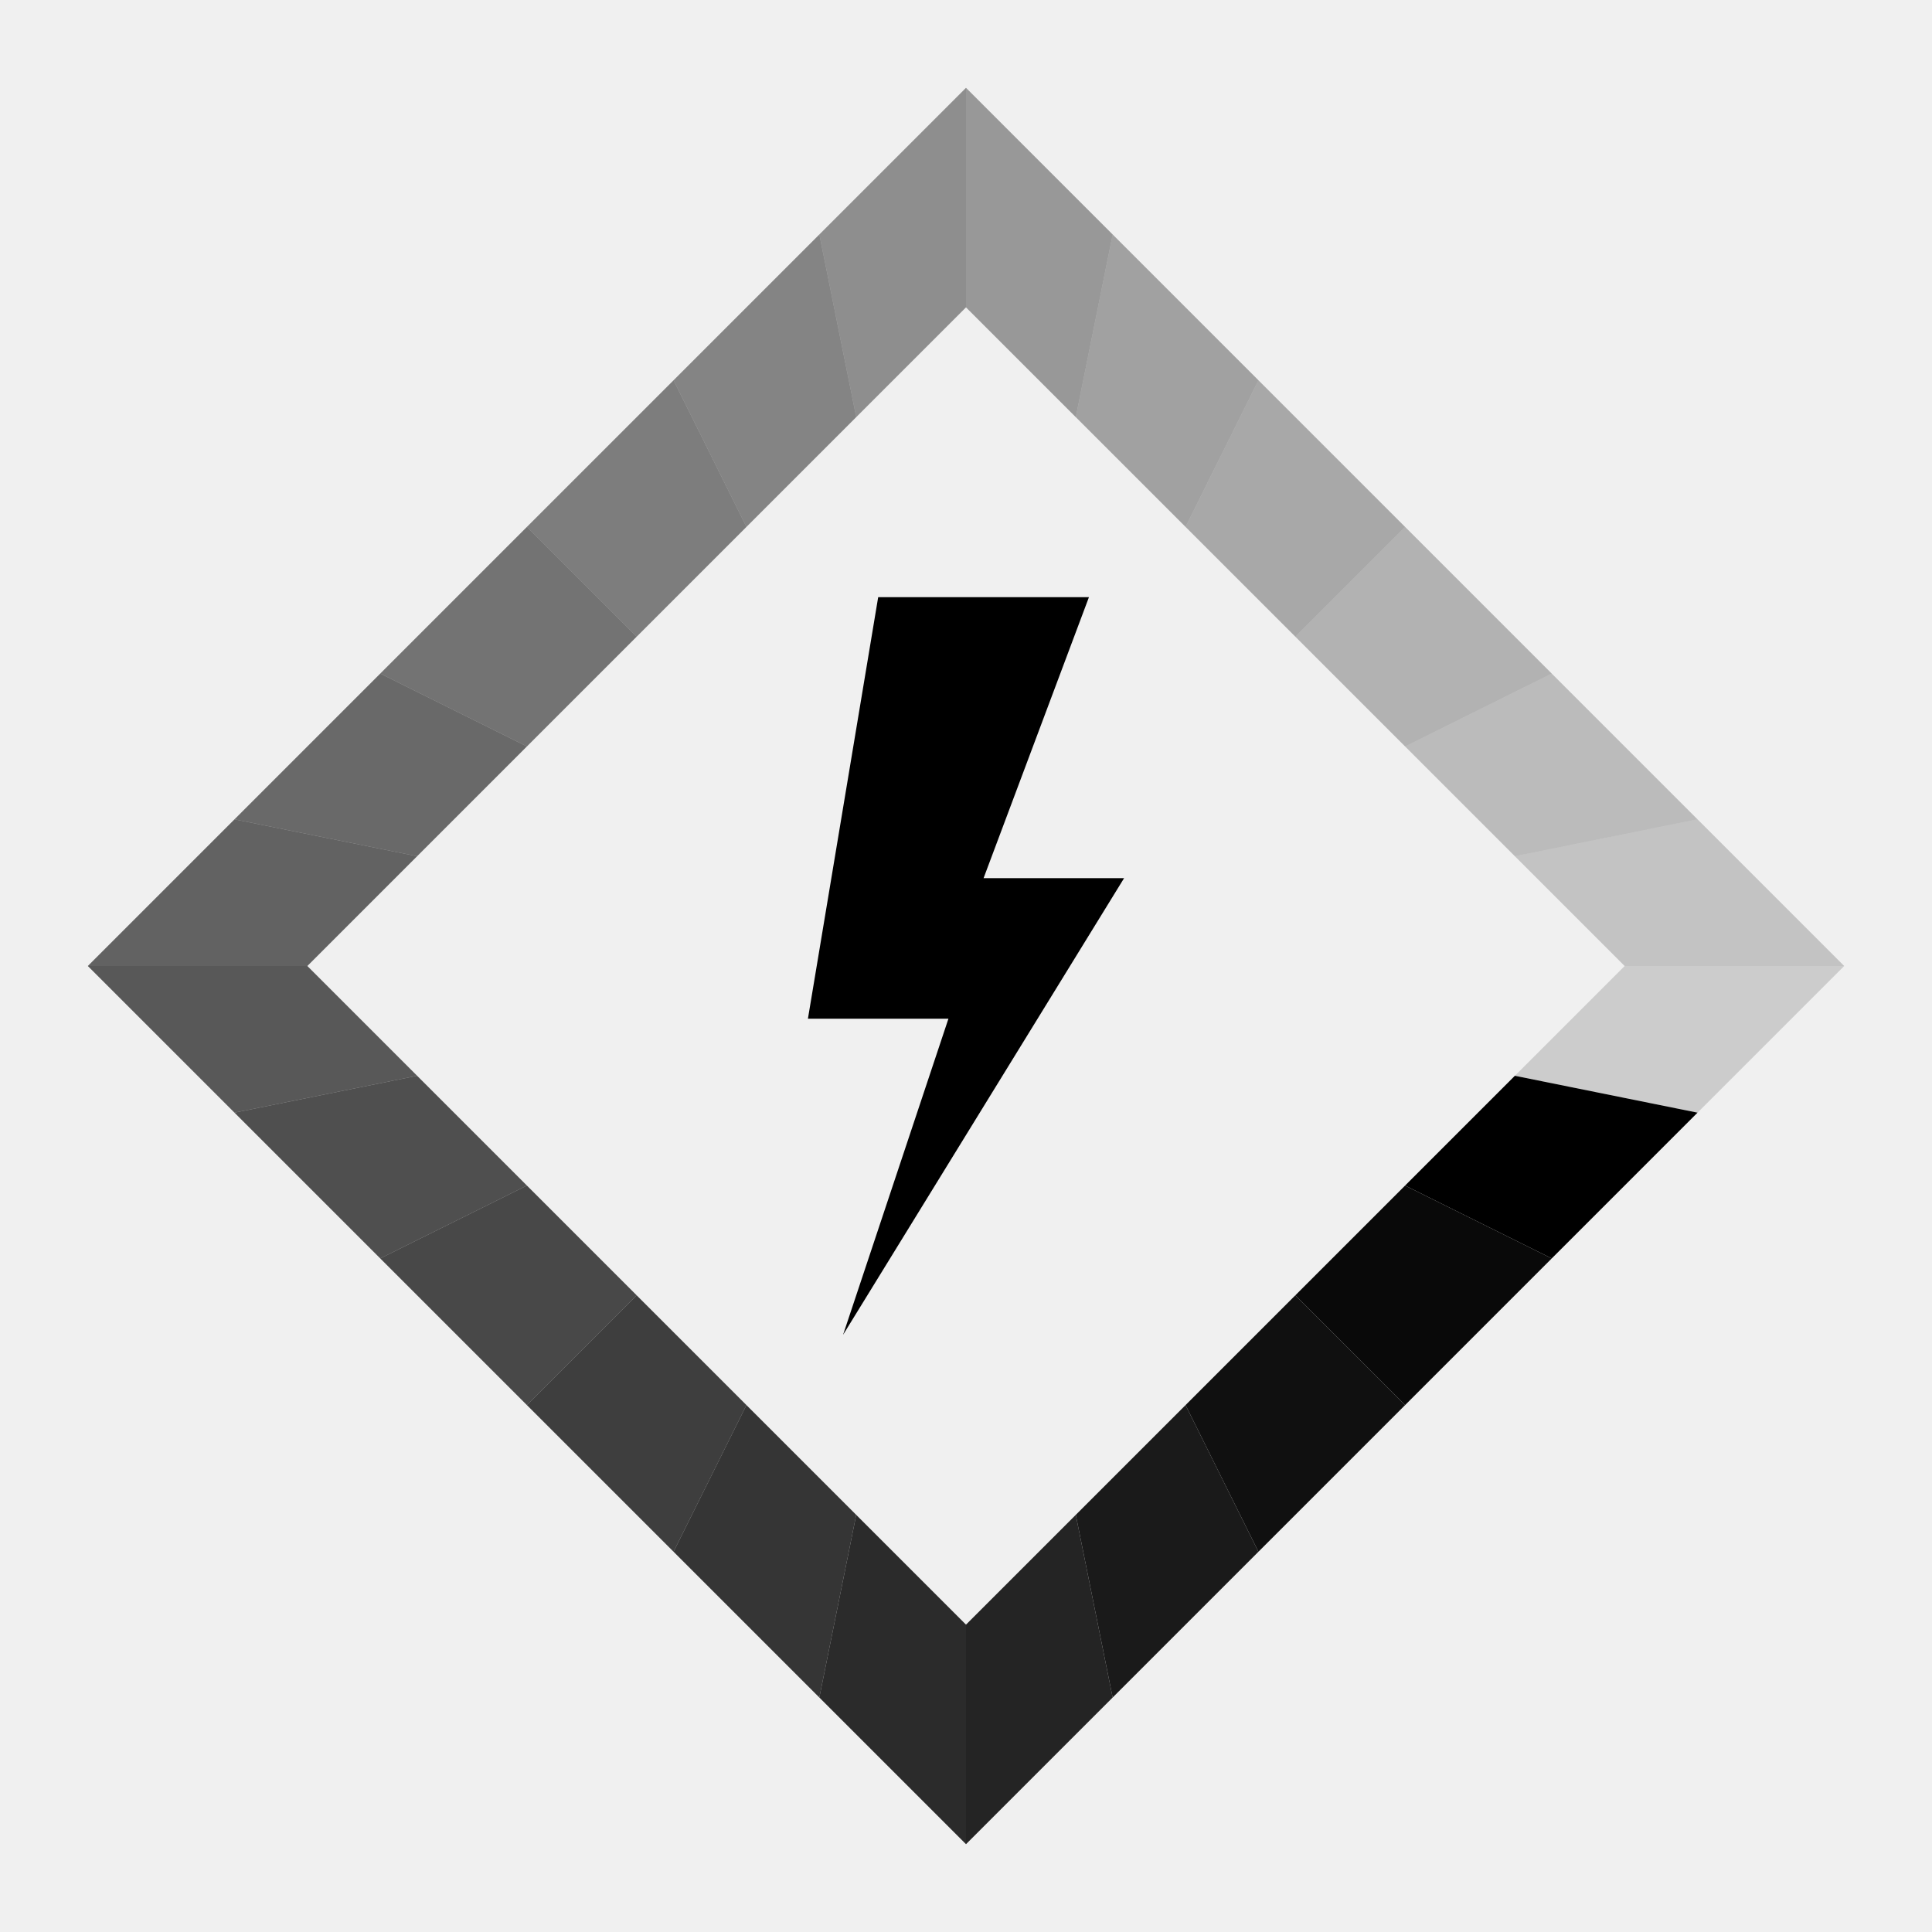
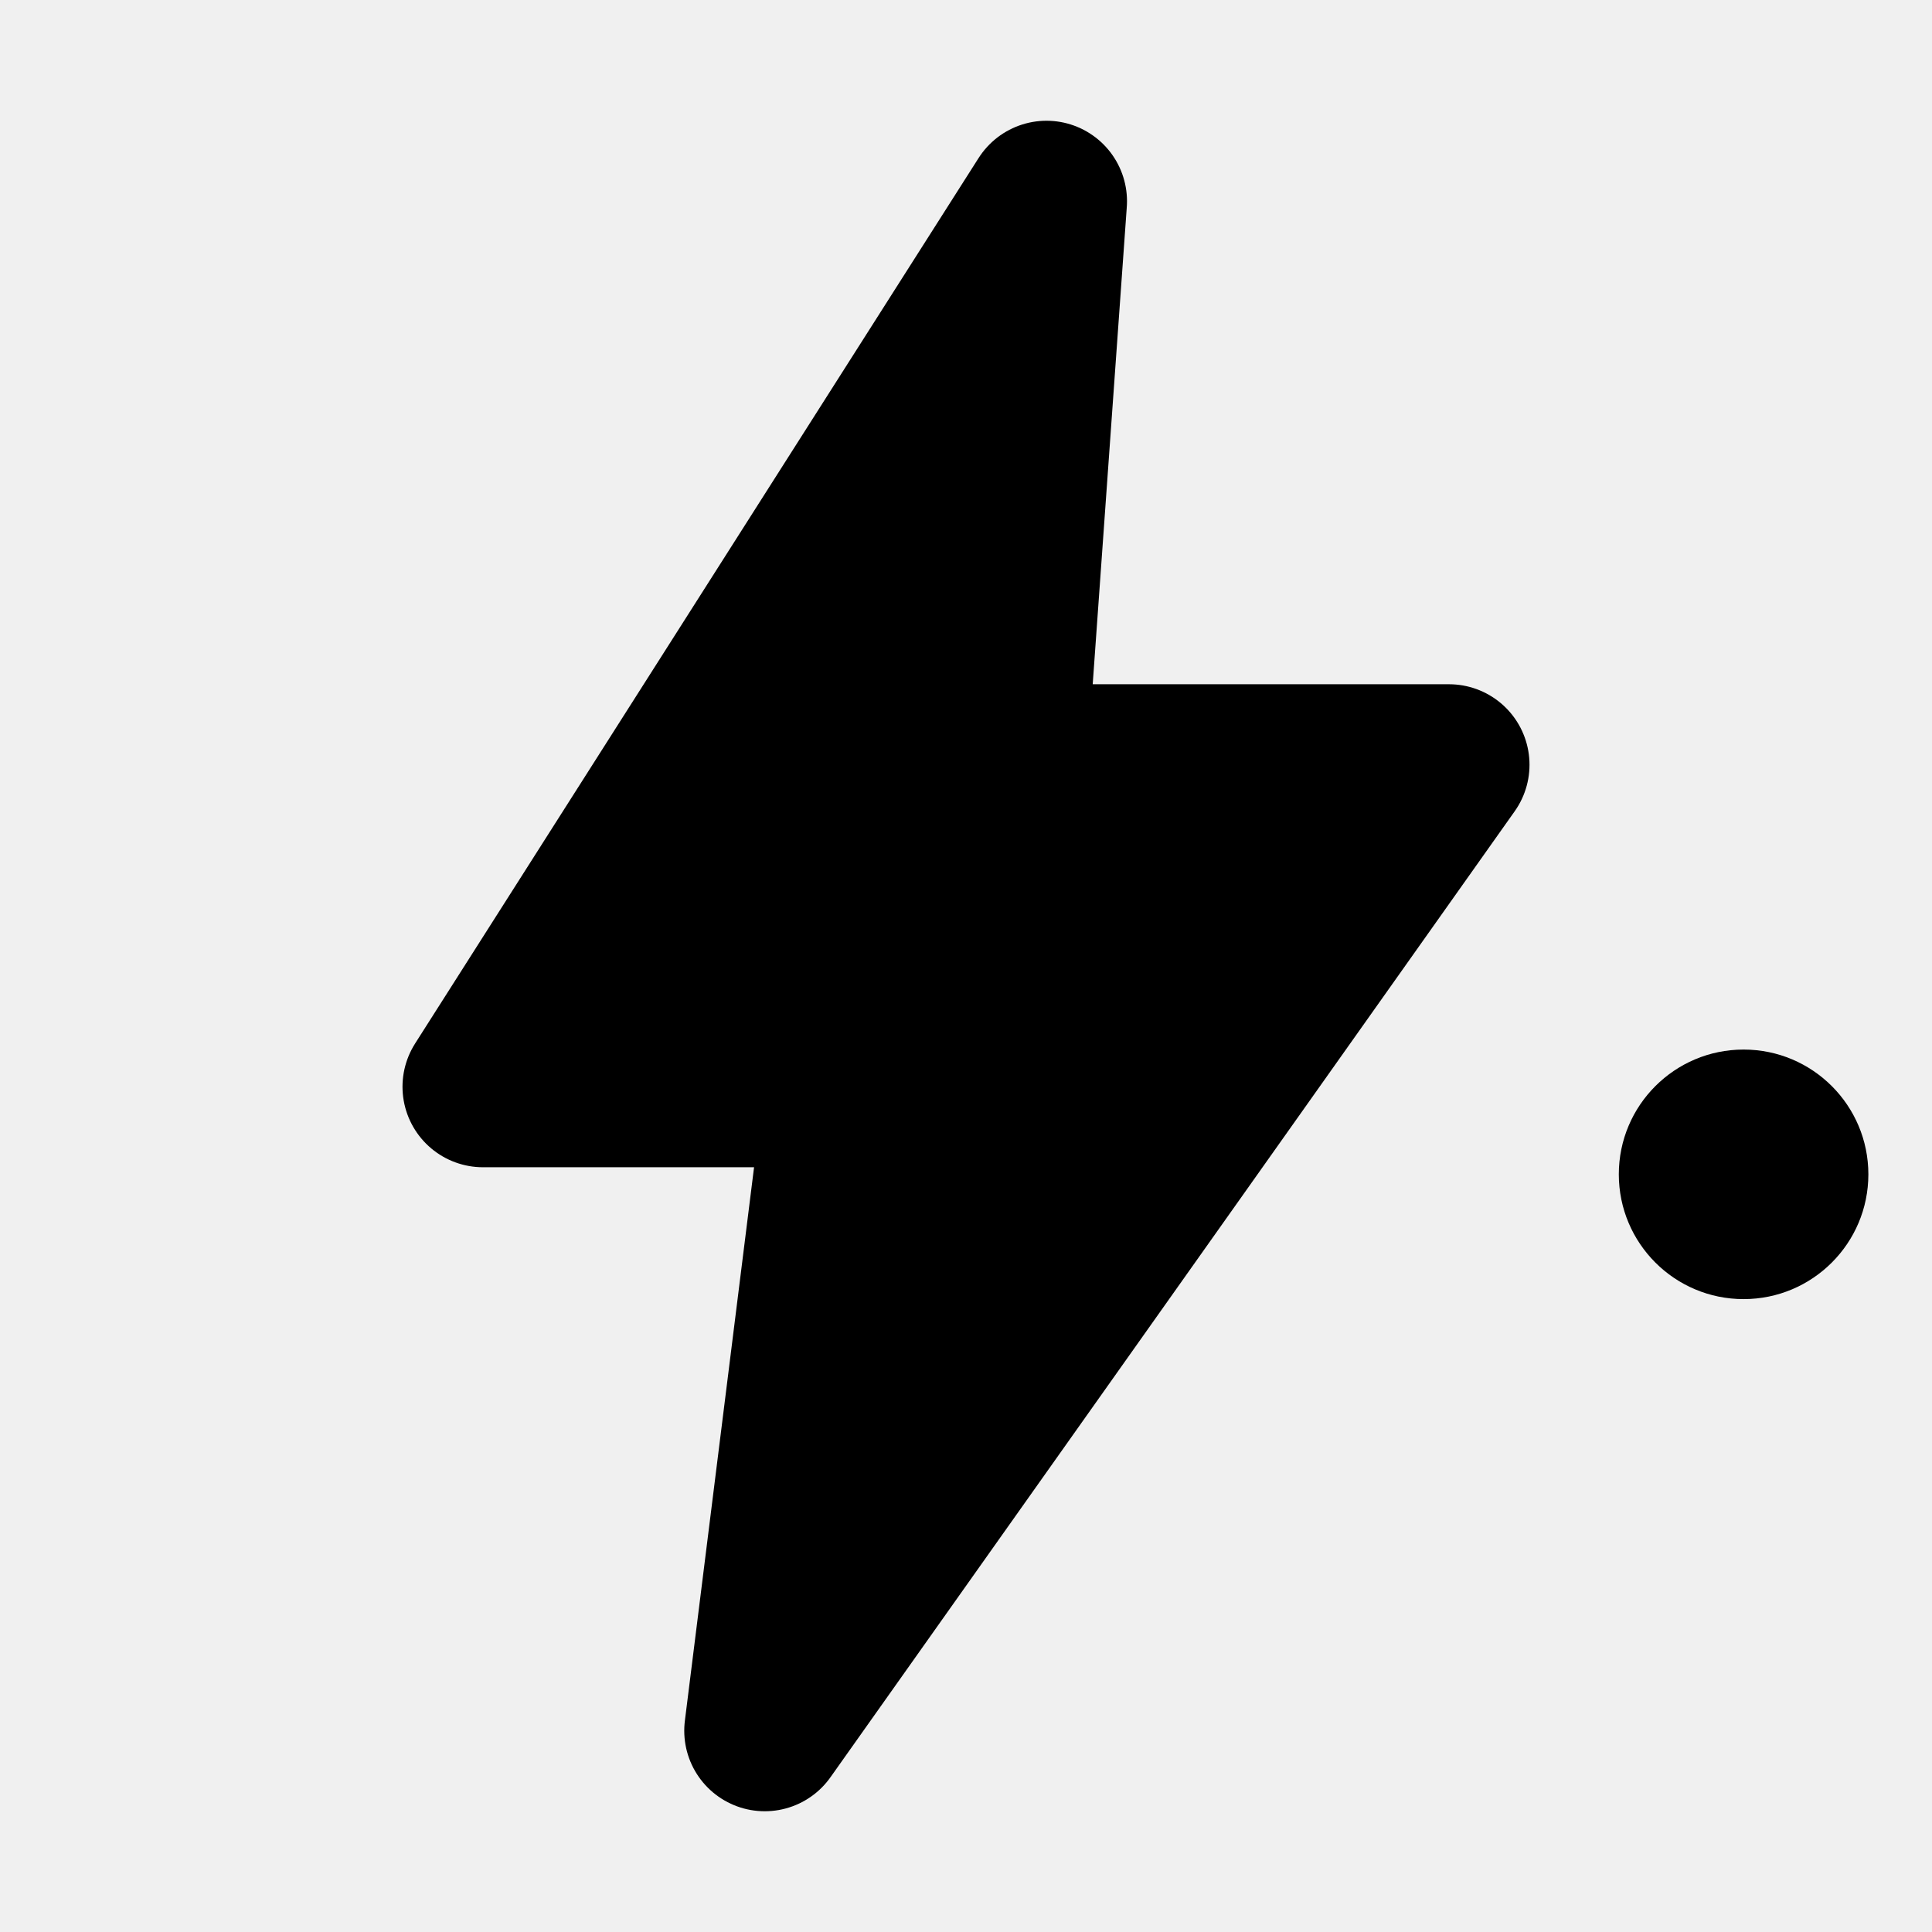
- <svg xmlns="http://www.w3.org/2000/svg" width="300" height="300" viewBox="40 40 220 220" fill="none">
-   <path d="M150,50 L166.7,66.7 L162.5,87.5 L150,75 Z" fill="black" fill-opacity="0.37" />
-   <path d="M166.7,66.7 L183.3,83.3 L175,100 L162.5,87.5 Z" fill="black" fill-opacity="0.33" />
-   <path d="M183.3,83.3 L200,100 L187.5,112.5 L175,100 Z" fill="black" fill-opacity="0.3" />
-   <path d="M200,100 L216.7,116.7 L200,125 L187.5,112.5 Z" fill="black" fill-opacity="0.26" />
-   <path d="M216.7,116.7 L233.3,133.3 L212.5,137.5 L200,125 Z" fill="black" fill-opacity="0.22" />
-   <path d="M233.3,133.3 L250,150 L225,150 L212.5,137.5 Z" fill="black" fill-opacity="0.19" />
-   <path d="M250,150 L233.3,166.7 L212.5,162.5 L225,150 Z" fill="black" fill-opacity="0.15" />
-   <path d="M233.3,166.7 L216.7,183.3 L200,175 L212.5,162.5 Z" fill="black" />
-   <path d="M216.7,183.3 L200,200 L187.5,187.5 L200,175 Z" fill="black" fill-opacity="0.96" />
-   <path d="M200,200 L183.3,216.7 L175,200 L187.5,187.5 Z" fill="black" fill-opacity="0.93" />
-   <path d="M183.3,216.7 L166.7,233.3 L162.5,212.5 L175,200 Z" fill="black" fill-opacity="0.89" />
-   <path d="M166.7,233.3 L150,250 L150,225 L162.5,212.5 Z" fill="black" fill-opacity="0.85" />
-   <path d="M150,250 L133.3,233.3 L137.5,212.5 L150,225 Z" fill="black" fill-opacity="0.82" />
-   <path d="M133.3,233.3 L116.7,216.7 L125,200 L137.5,212.5 Z" fill="black" fill-opacity="0.78" />
-   <path d="M116.7,216.7 L100,200 L112.5,187.5 L125,200 Z" fill="black" fill-opacity="0.74" />
-   <path d="M100,200 L83.3,183.3 L100,175 L112.5,187.5 Z" fill="black" fill-opacity="0.7" />
-   <path d="M83.3,183.3 L66.7,166.7 L87.5,162.5 L100,175 Z" fill="black" fill-opacity="0.67" />
-   <path d="M66.7,166.7 L50,150 L75,150 L87.5,162.5 Z" fill="black" fill-opacity="0.63" />
-   <path d="M50,150 L66.7,133.3 L87.5,137.5 L75,150 Z" fill="black" fill-opacity="0.59" />
-   <path d="M66.7,133.3 L83.3,116.7 L100,125 L87.5,137.5 Z" fill="black" fill-opacity="0.56" />
-   <path d="M83.3,116.7 L100,100 L112.5,112.5 L100,125 Z" fill="black" fill-opacity="0.52" />
-   <path d="M100,100 L116.7,83.3 L125,100 L112.5,112.5 Z" fill="black" fill-opacity="0.48" />
-   <path d="M116.7,83.3 L133.3,66.7 L137.5,87.5 L125,100 Z" fill="black" fill-opacity="0.45" />
-   <path d="M133.3,66.7 L150,50 L150,75 L137.5,87.5 Z" fill="black" fill-opacity="0.41" />
-   <path d="M140,108 L164,108 L152,140 L168,140 L136,192 L148,156 L132,156 Z" fill="black" />
+ <svg xmlns="http://www.w3.org/2000/svg" viewBox="0 0 48 48" fill="none">
+   <mask id="gap" maskUnits="userSpaceOnUse" x="0" y="0" width="48" height="48">
+     <rect width="48" height="48" fill="white" />
+     <circle cx="43.319" cy="29.176" r="4.9" fill="black" />
+   </mask>
+   <path d="M26 5 L12 27 H21 L19 43 L36 19 H25 Z" fill="black" stroke="black" stroke-width="4" stroke-linejoin="round" mask="url(#gap)" />
+   <circle cx="43.319" cy="29.176" r="3.1" fill="black" />
</svg>
